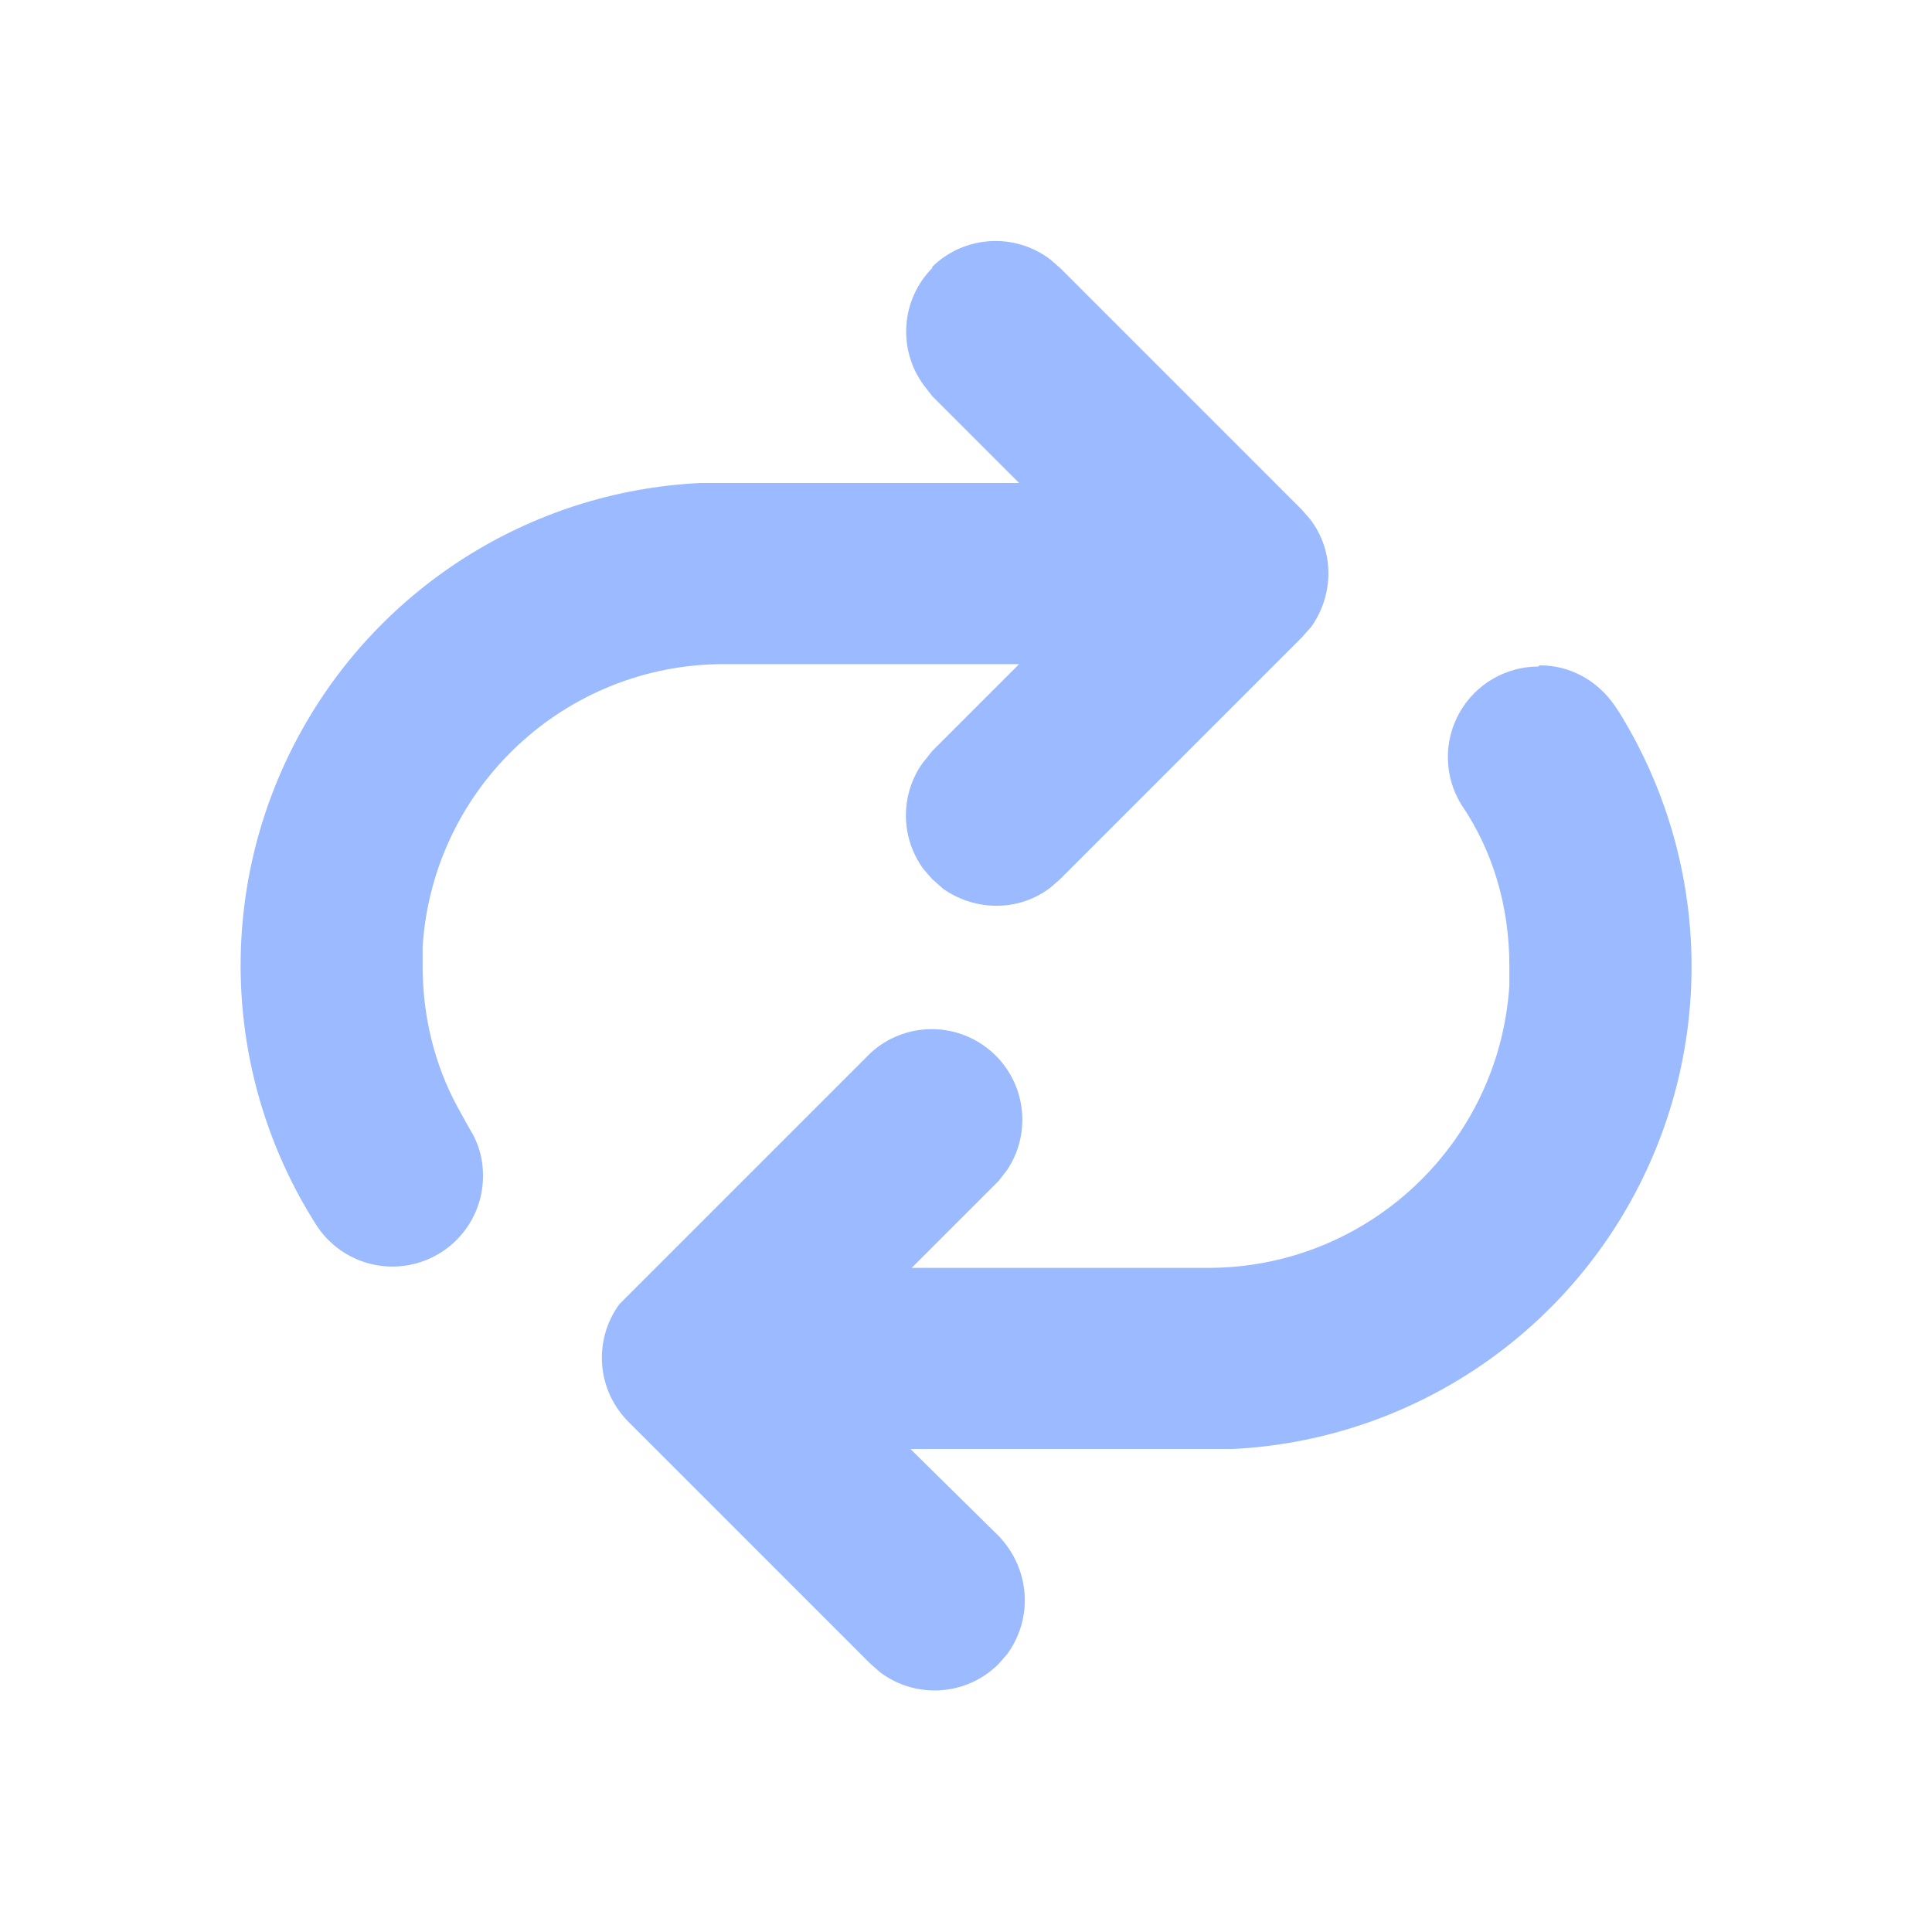
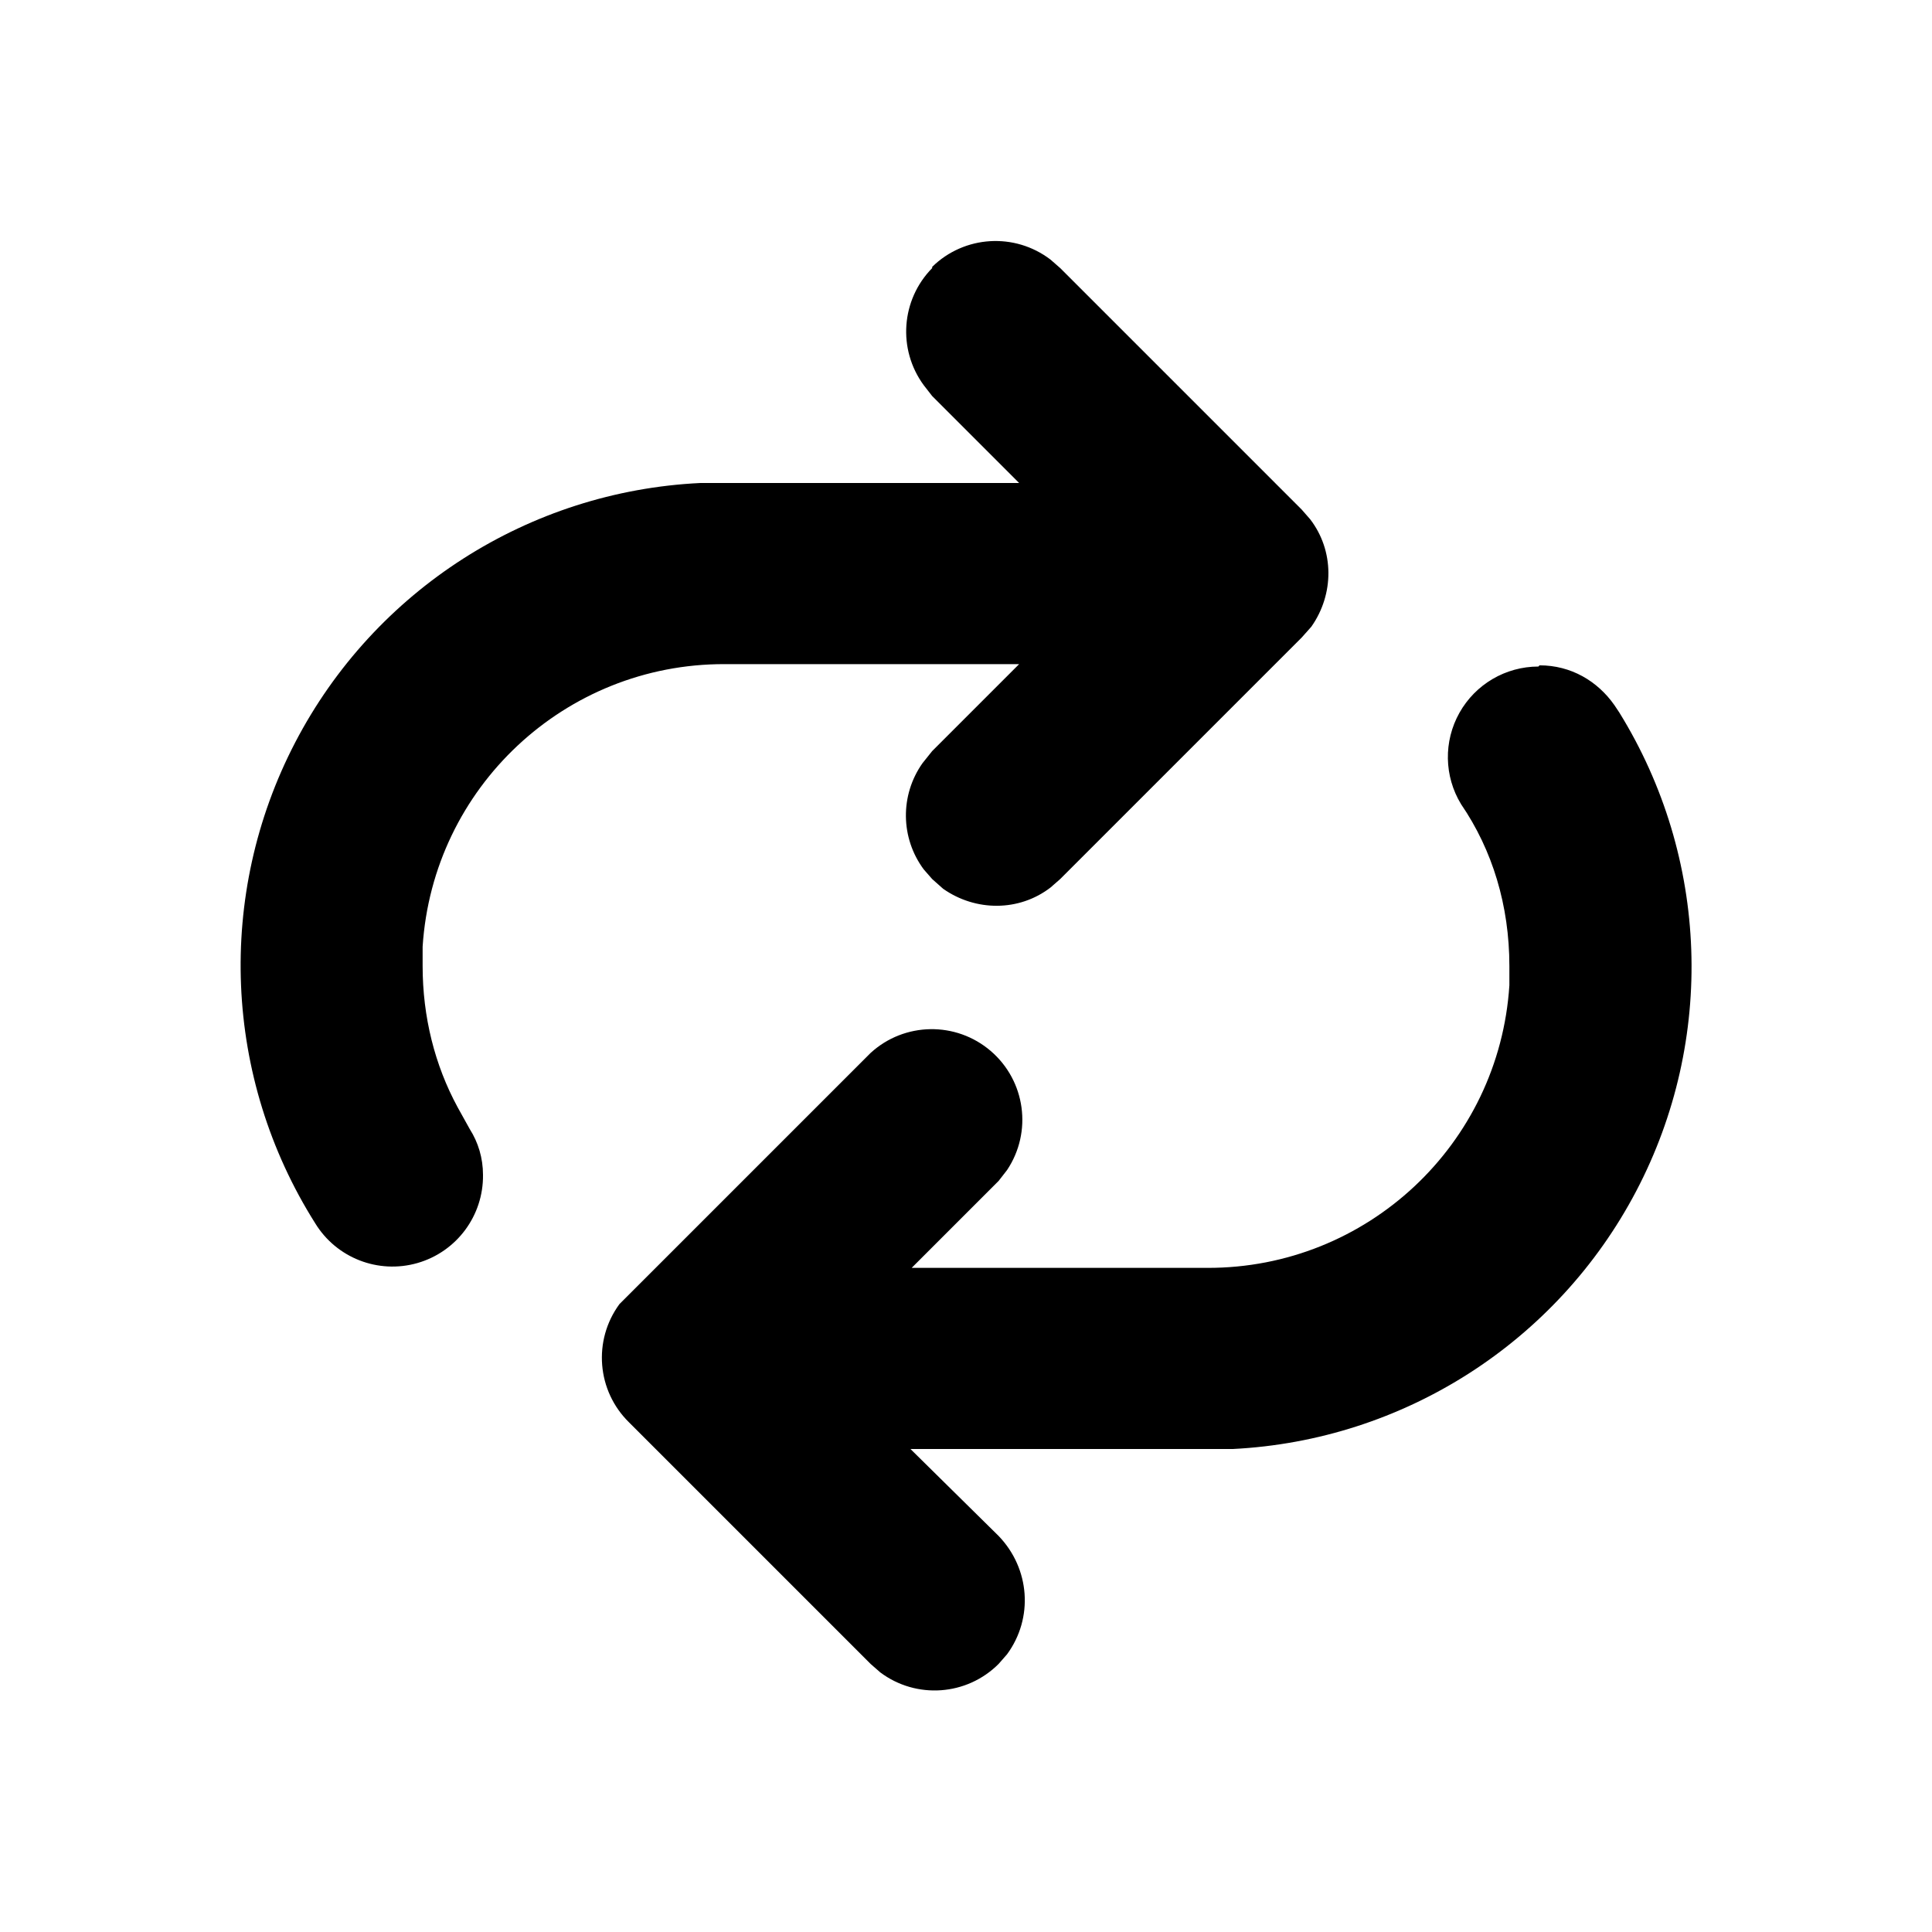
<svg xmlns="http://www.w3.org/2000/svg" width="16" height="16" viewBox="0 0 16 16">
-   <path fill="#9BBAFF" d="M12.75 5.51c.26 0 .48.13.62.33l.04.06a4 4 0 0 1-3.2 6.1H7.54l.73.72c.26.27.29.68.07.98l-.07.08a.75.75 0 0 1-.98.07l-.08-.07-2-2a.75.75 0 0 1-.08-.98l.08-.08 2-2a.75.75 0 0 1 1.13.97l-.07.09-.72.72H10a2.5 2.5 0 0 0 2.5-2.34V8c0-.5-.14-.96-.4-1.34a.75.75 0 0 1 .64-1.14Zm-5.03-3.3a.75.75 0 0 1 .98-.06l.08.07 2 2 .07.08c.2.26.2.62.01.89l-.08.09-2 2-.08.07c-.26.2-.62.2-.89.01l-.09-.08-.07-.08a.75.75 0 0 1-.01-.88l.08-.1.72-.72H6a2.5 2.5 0 0 0-2.5 2.34V8c0 .42.1.82.29 1.17l.1.18c.07.11.11.24.11.38a.75.75 0 0 1-1.39.4A4 4 0 0 1 5.8 4L6 4h2.44l-.72-.72-.07-.09a.75.75 0 0 1 .07-.97Z" />
+   <path fill="currentColor" d="M12.75 5.51c.26 0 .48.13.62.33l.04.06a4 4 0 0 1-3.2 6.1H7.54l.73.72c.26.27.29.68.07.98l-.07.08a.75.75 0 0 1-.98.07l-.08-.07-2-2a.75.75 0 0 1-.08-.98l.08-.08 2-2a.75.75 0 0 1 1.13.97l-.07.09-.72.72H10a2.5 2.5 0 0 0 2.5-2.34V8c0-.5-.14-.96-.4-1.34a.75.75 0 0 1 .64-1.14Zm-5.03-3.3a.75.75 0 0 1 .98-.06l.08.07 2 2 .07.08c.2.26.2.62.01.89l-.08.09-2 2-.08.07c-.26.2-.62.2-.89.01l-.09-.08-.07-.08a.75.75 0 0 1-.01-.88l.08-.1.72-.72H6a2.5 2.5 0 0 0-2.5 2.34V8c0 .42.1.82.29 1.17l.1.18c.07.11.11.24.11.38a.75.75 0 0 1-1.39.4A4 4 0 0 1 5.8 4L6 4h2.44l-.72-.72-.07-.09a.75.75 0 0 1 .07-.97Z" />
</svg>
